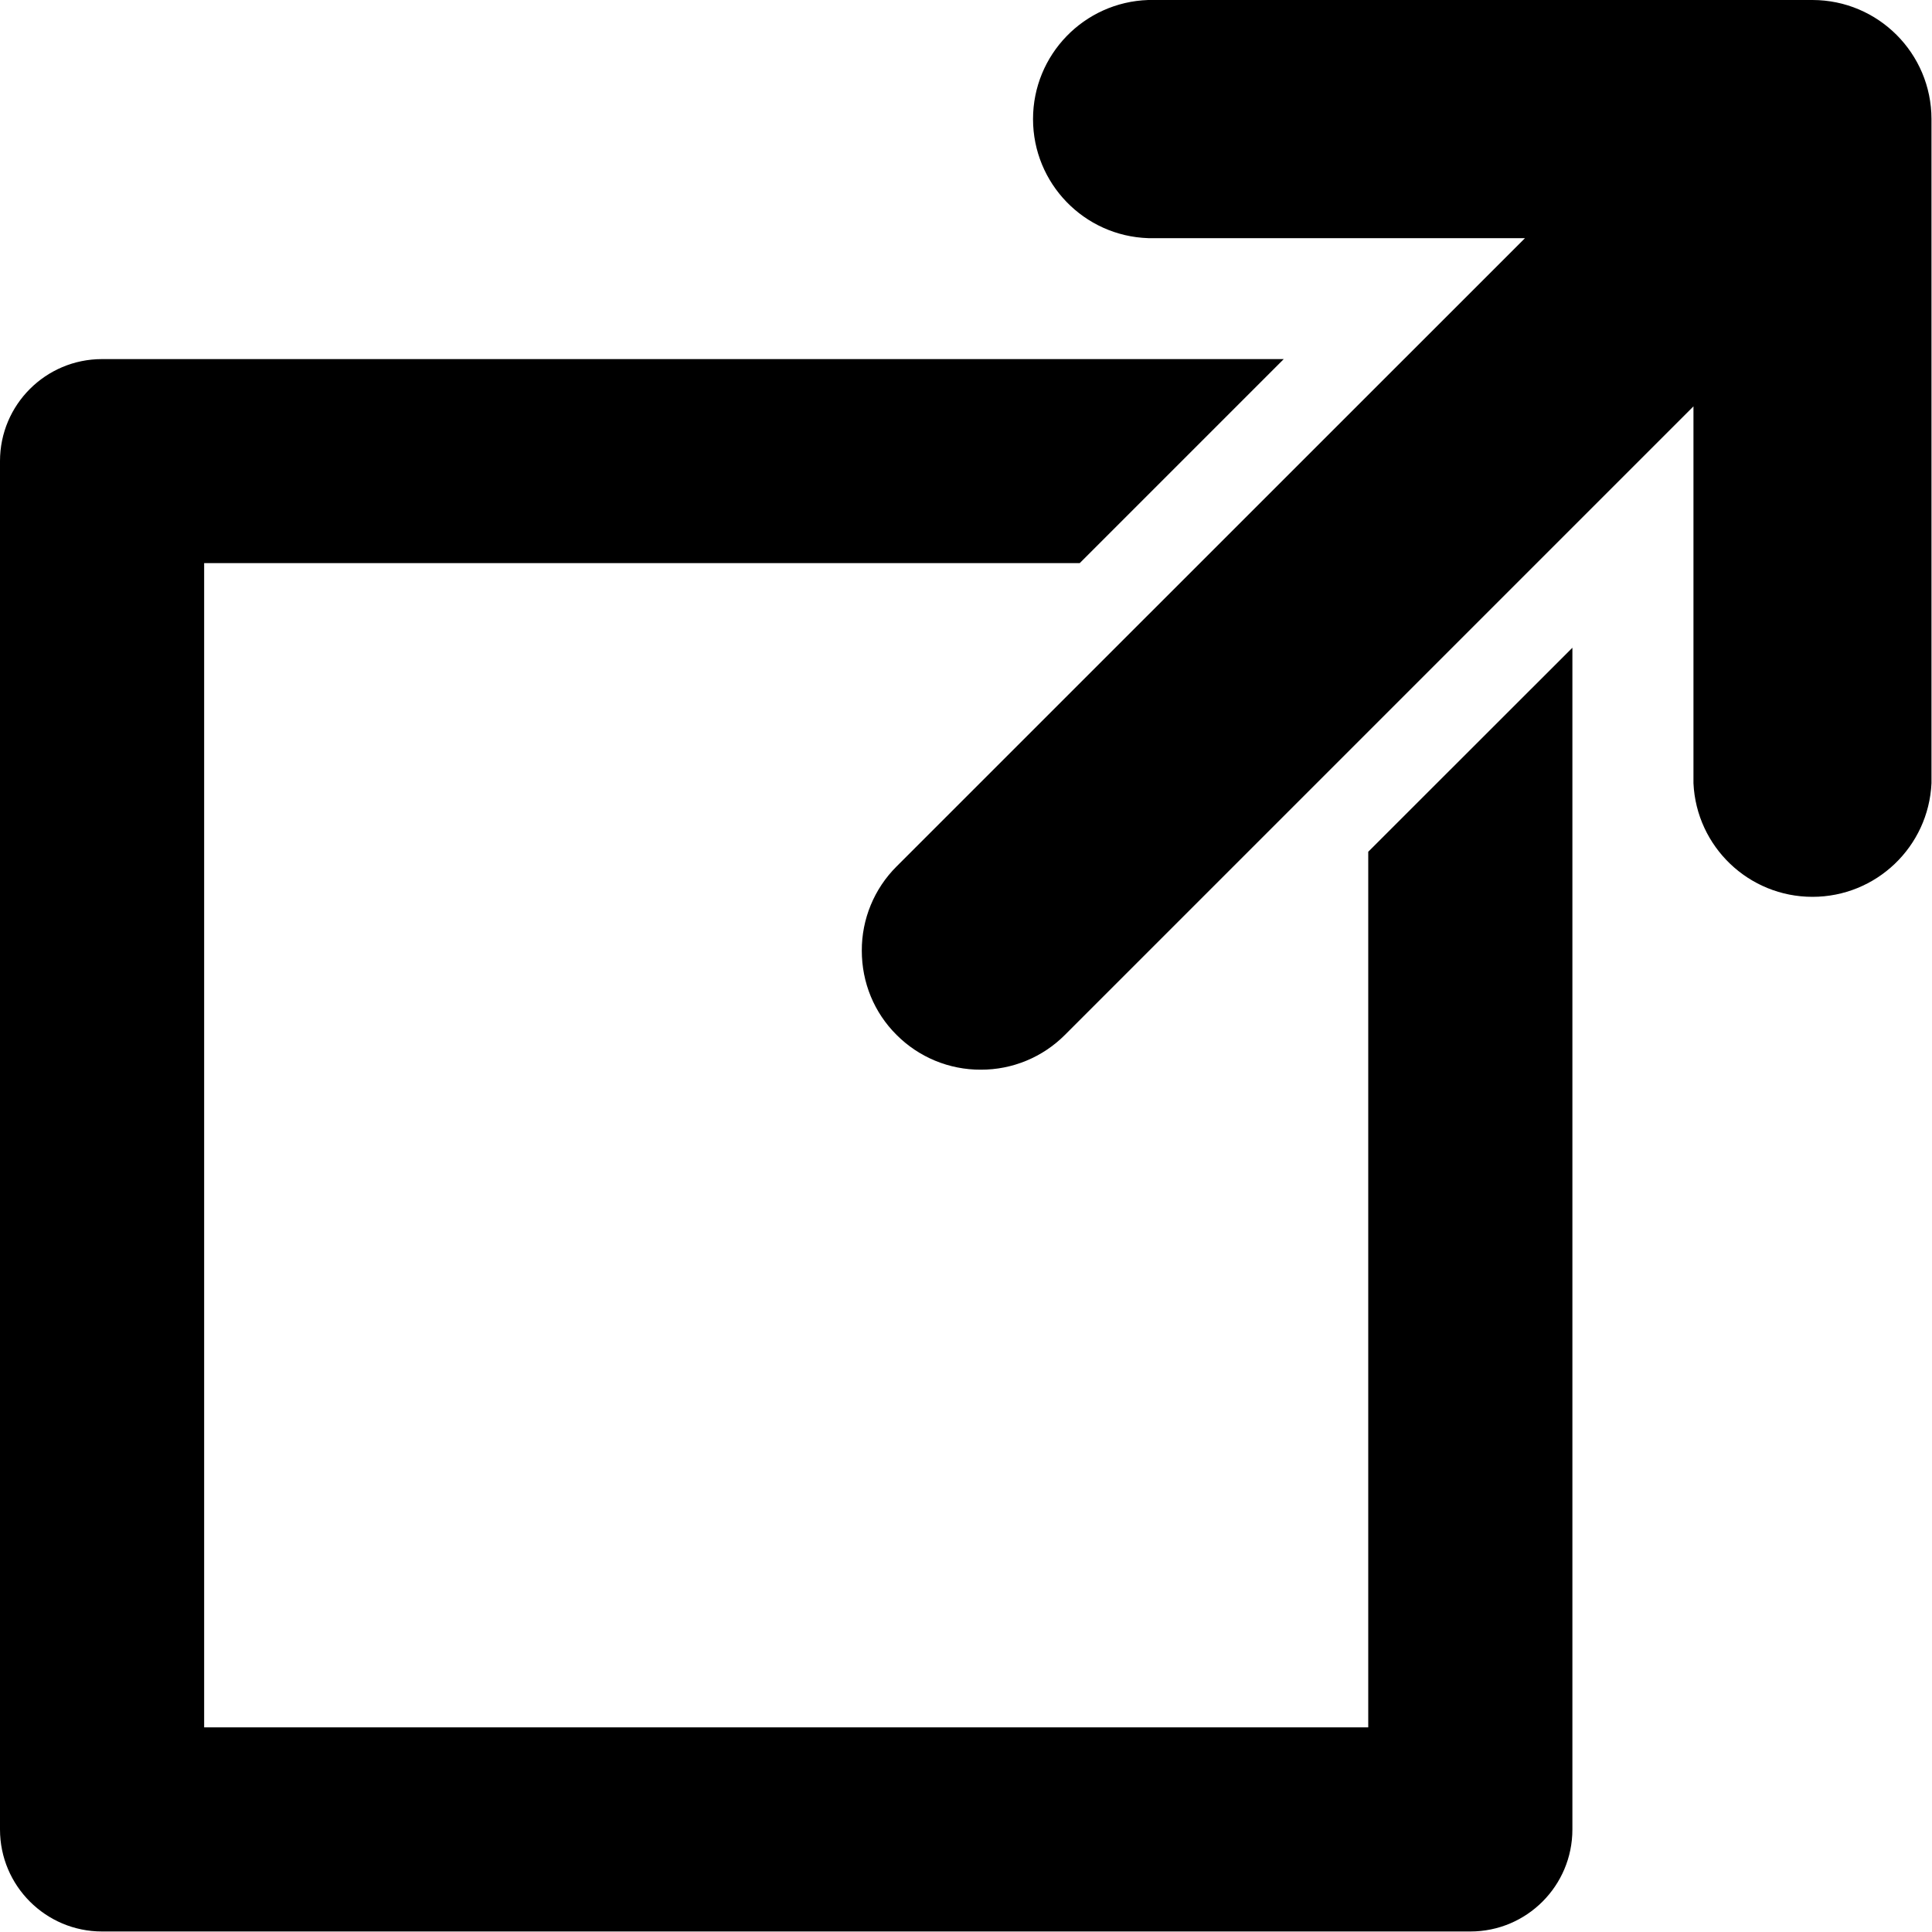
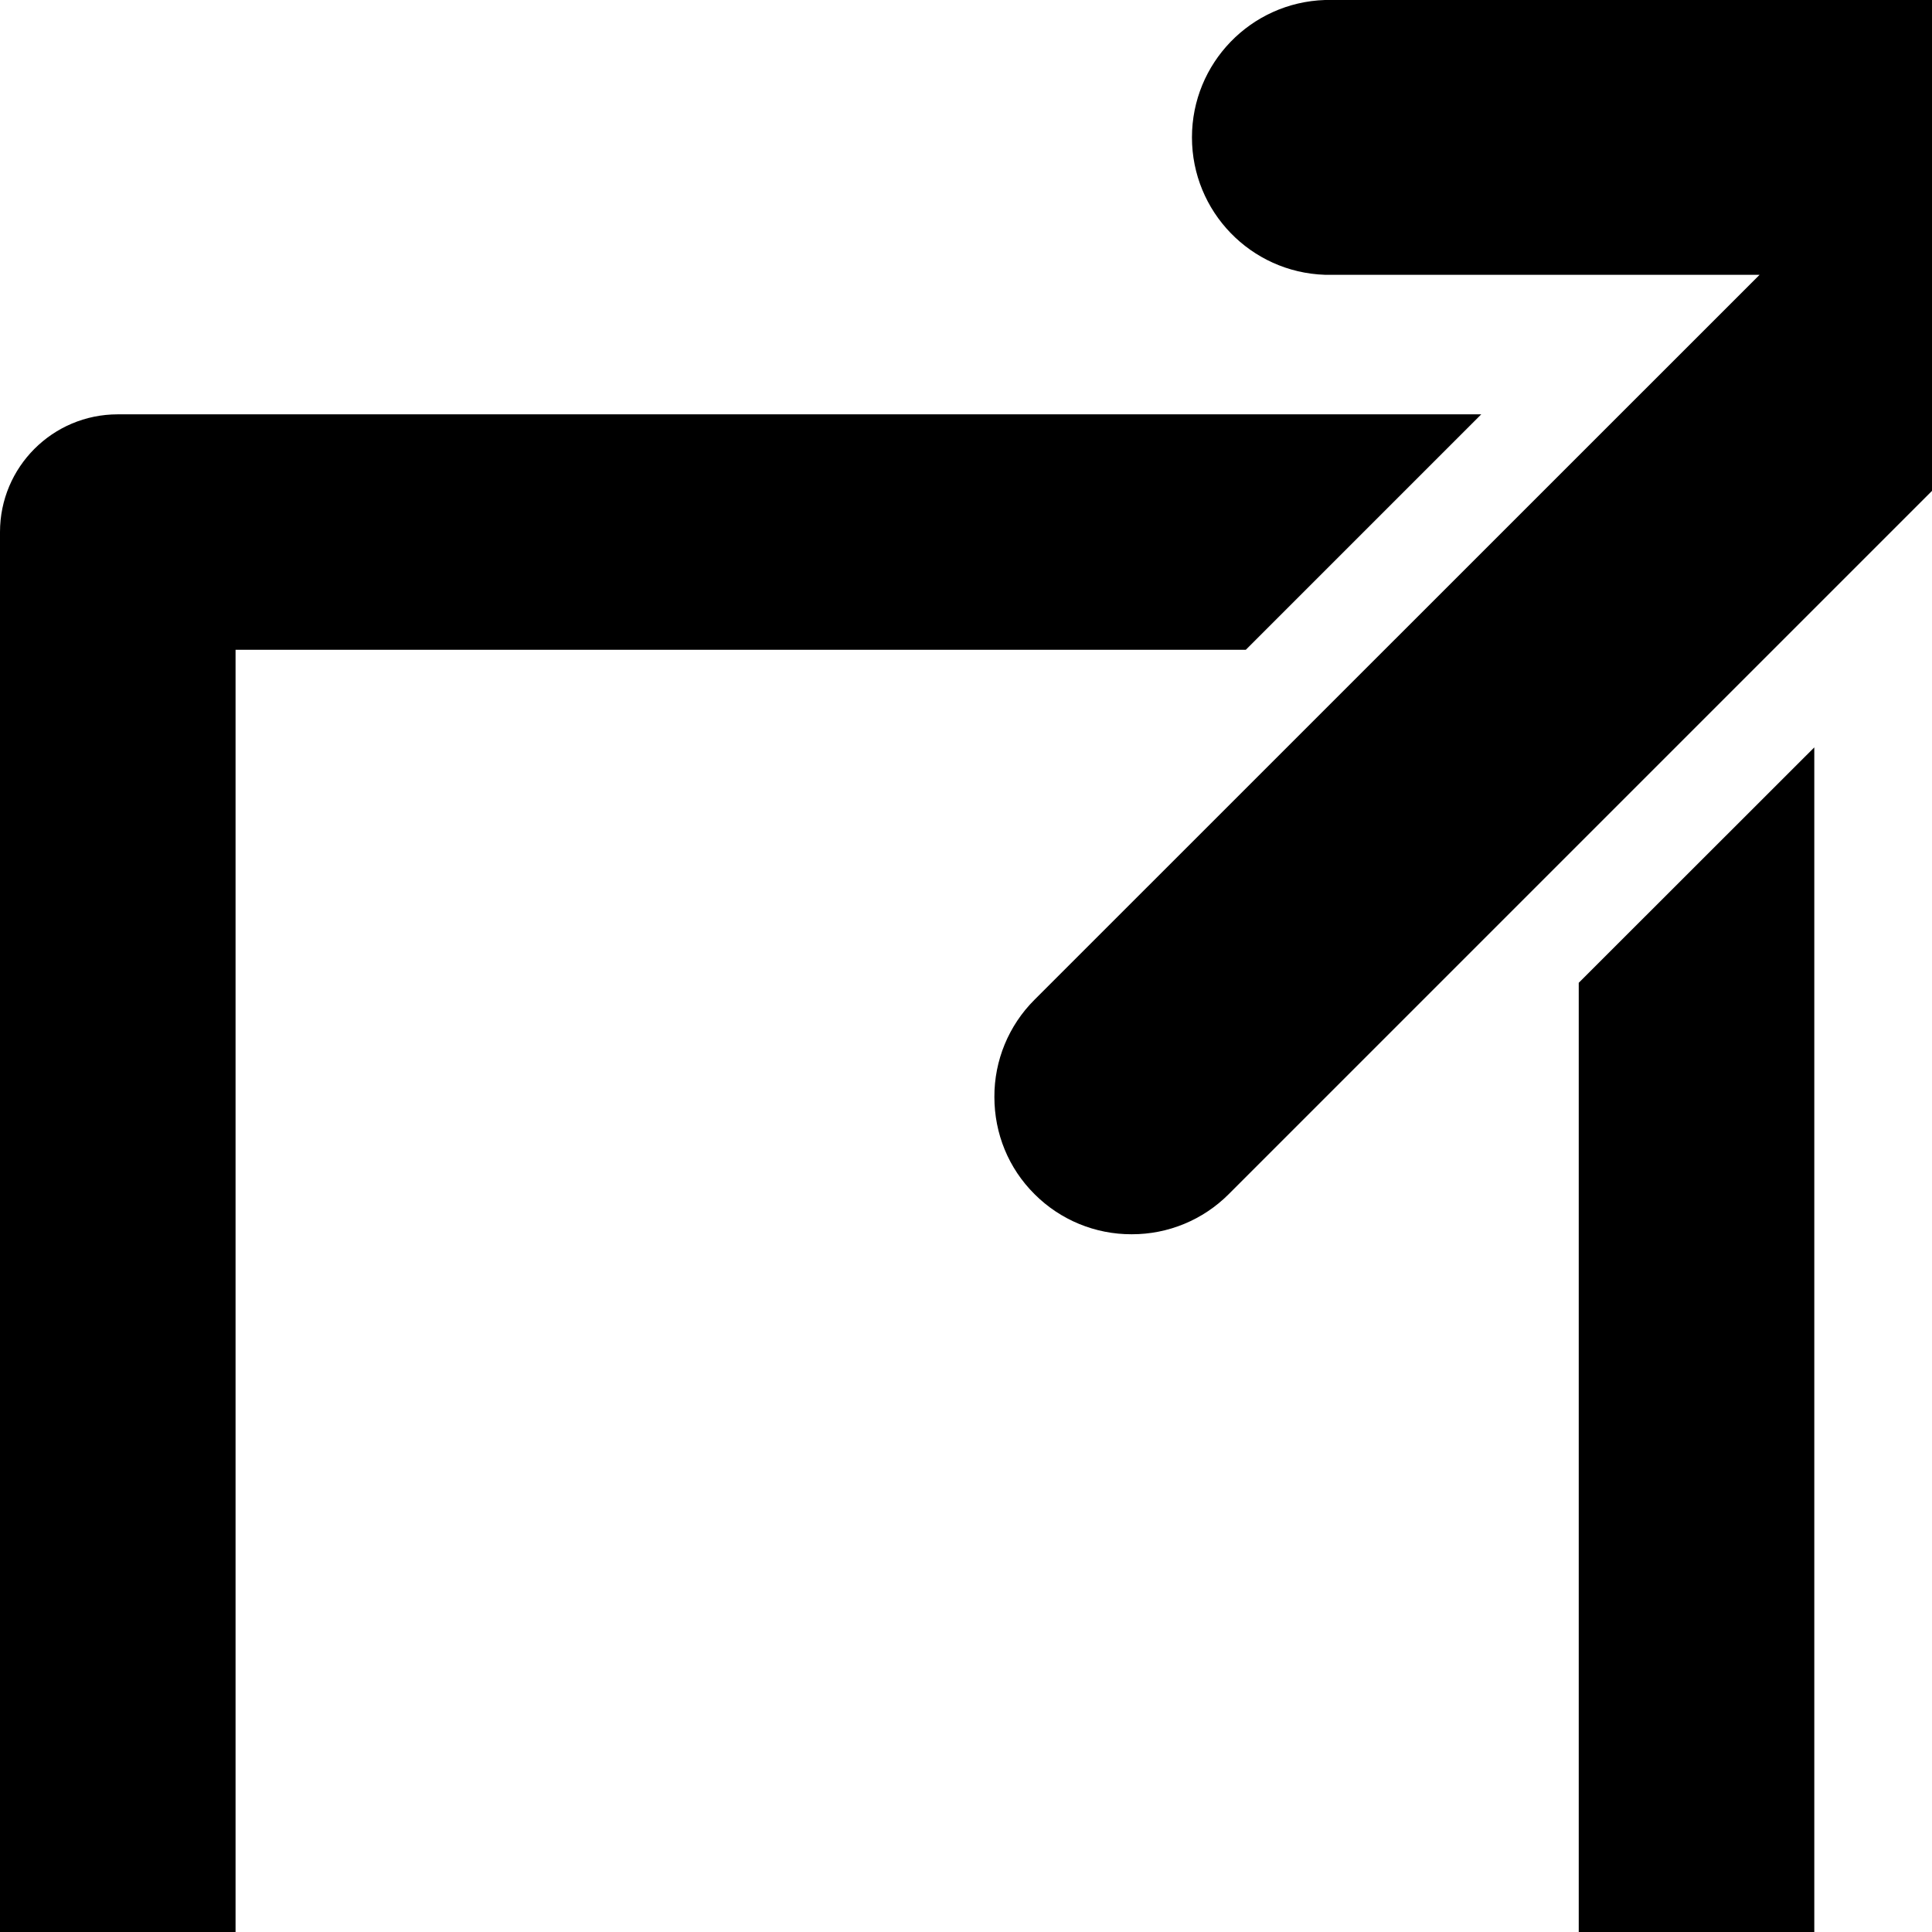
- <svg xmlns="http://www.w3.org/2000/svg" width="15" height="15">
+ <svg xmlns="http://www.w3.org/2000/svg" width="13" height="13">
  <g fill="#000" fill-rule="evenodd">
    <path d="M14.072 0H8.915a.925.925 0 0 0 0 1.849h2.925L6.961 6.727a.918.918 0 0 0-.27.654c0 .247.095.48.27.654a.918.918 0 0 0 .654.27.918.918 0 0 0 .653-.27l4.88-4.88v2.926a.925.925 0 0 0 1.848 0V.924A.925.925 0 0 0 14.072 0z" />
    <path d="M10.623 13.411H1.585V4.372h6.798l1.584-1.584H.792A.792.792 0 0 0 0 3.58v10.624c0 .437.355.792.792.792h10.624a.792.792 0 0 0 .792-.792V5.029l-1.585 1.584v6.798z" />
  </g>
</svg>
